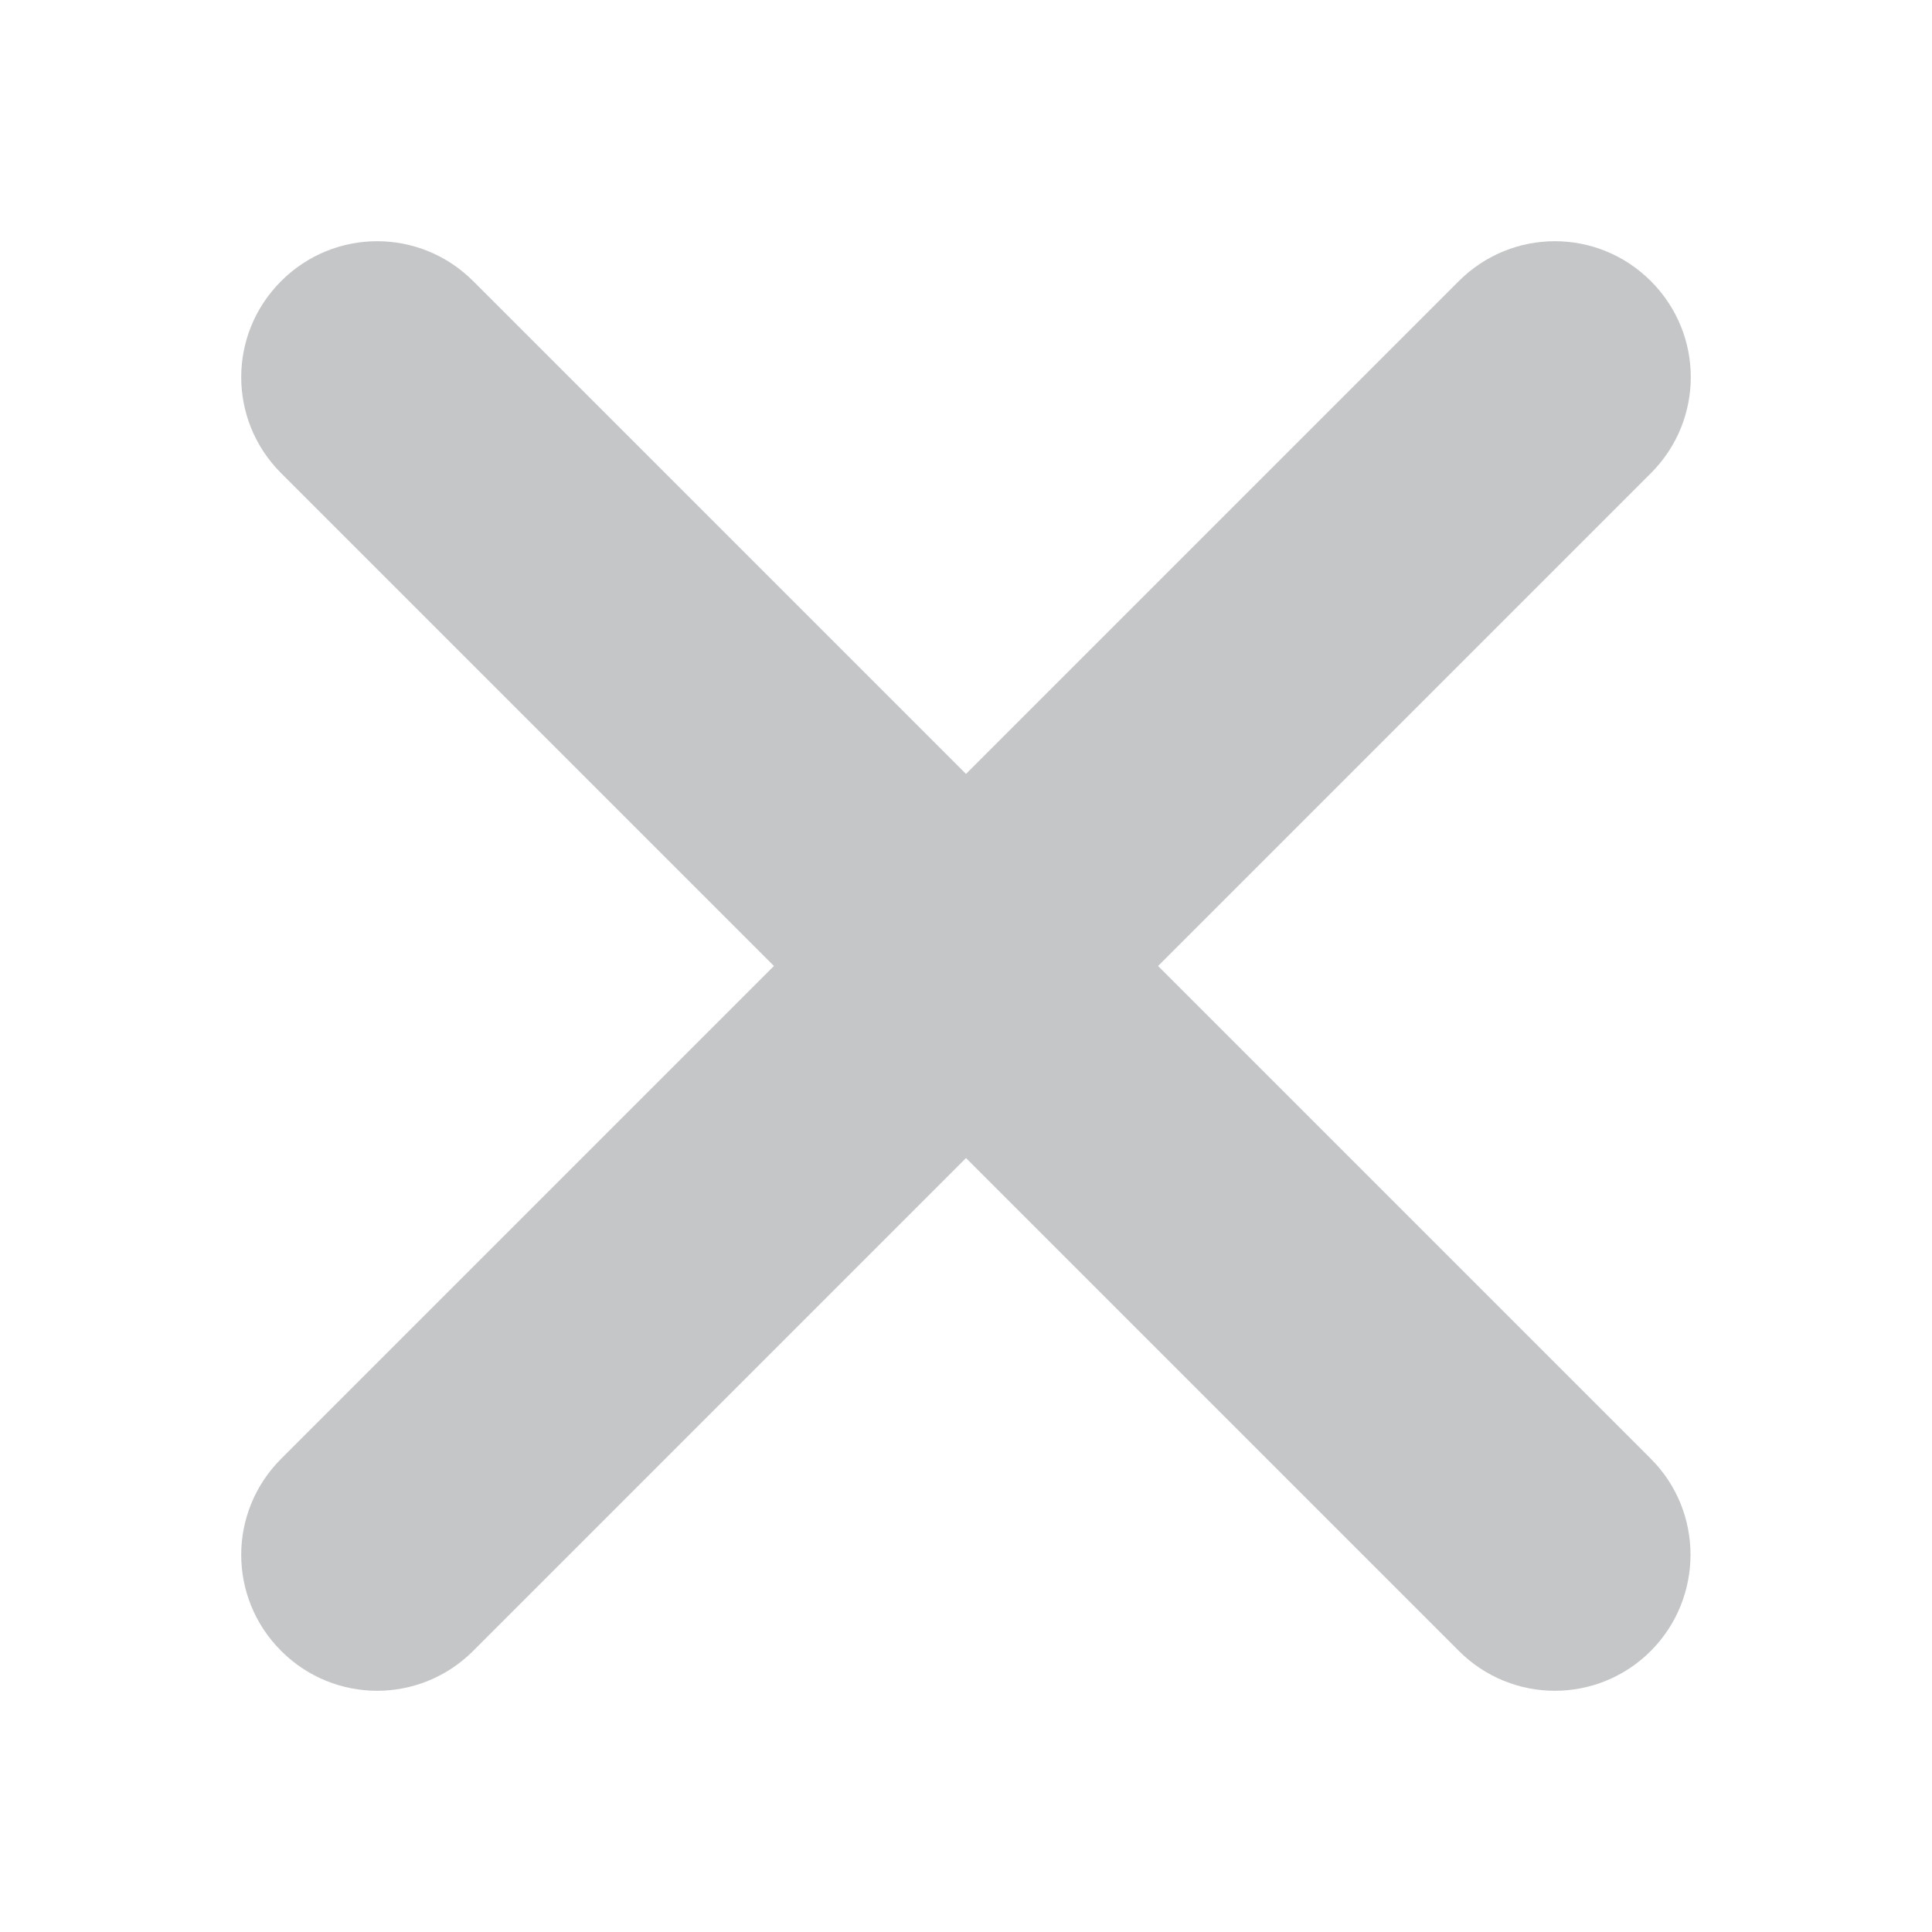
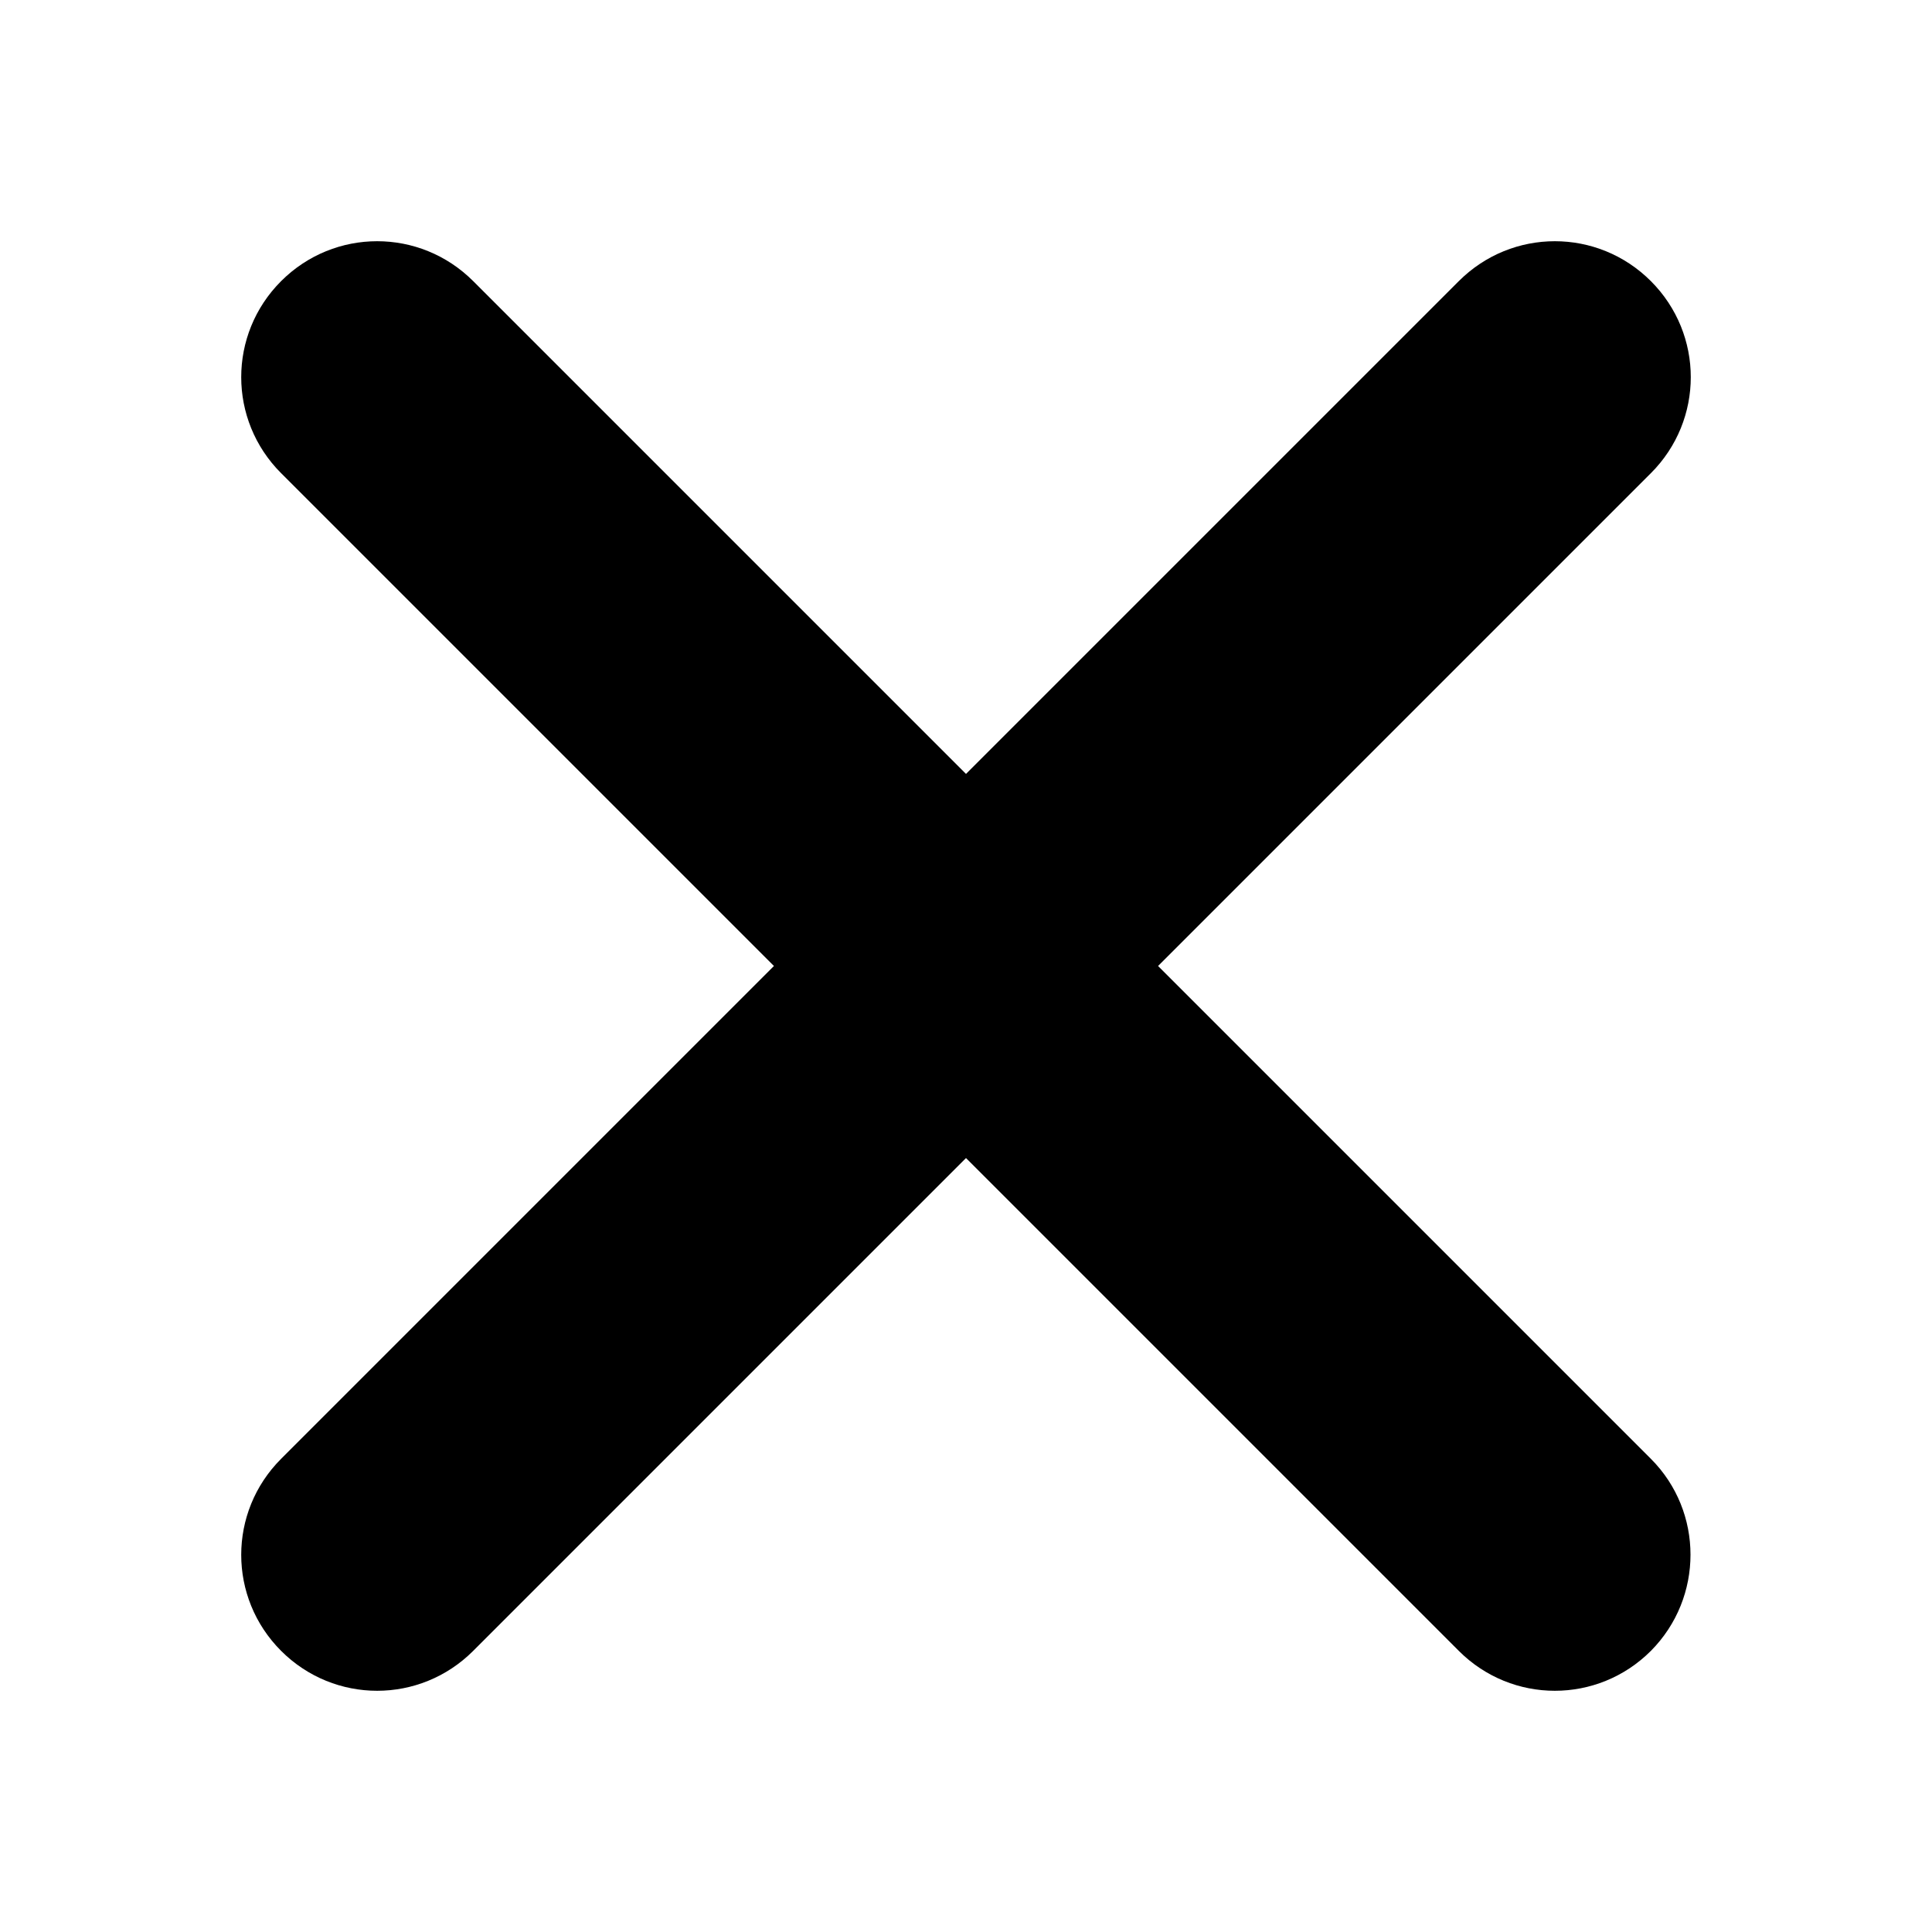
<svg xmlns="http://www.w3.org/2000/svg" id="Layer_1" style="enable-background:new 0 0 512 512;" version="1.1" viewBox="0 0 512 512" xml:space="preserve">
-   <path style="fill: #c5c6c7;" d="M437.5,386.6L306.9,256l130.6-130.6c14.1-14.1,14.1-36.8,0-50.9c-14.1-14.1-36.8-14.1-50.9,0L256,205.1L125.4,74.5  c-14.1-14.1-36.8-14.1-50.9,0c-14.1,14.1-14.1,36.8,0,50.9L205.1,256L74.5,386.6c-14.1,14.1-14.1,36.8,0,50.9  c14.1,14.1,36.8,14.1,50.9,0L256,306.9l130.6,130.6c14.1,14.1,36.8,14.1,50.9,0C451.5,423.4,451.5,400.6,437.5,386.6z" />
+   <path style="fill: #000;" d="M437.5,386.6L306.9,256l130.6-130.6c14.1-14.1,14.1-36.8,0-50.9c-14.1-14.1-36.8-14.1-50.9,0L256,205.1L125.4,74.5  c-14.1-14.1-36.8-14.1-50.9,0c-14.1,14.1-14.1,36.8,0,50.9L205.1,256L74.5,386.6c-14.1,14.1-14.1,36.8,0,50.9  c14.1,14.1,36.8,14.1,50.9,0L256,306.9l130.6,130.6c14.1,14.1,36.8,14.1,50.9,0C451.5,423.4,451.5,400.6,437.5,386.6z" />
</svg>
